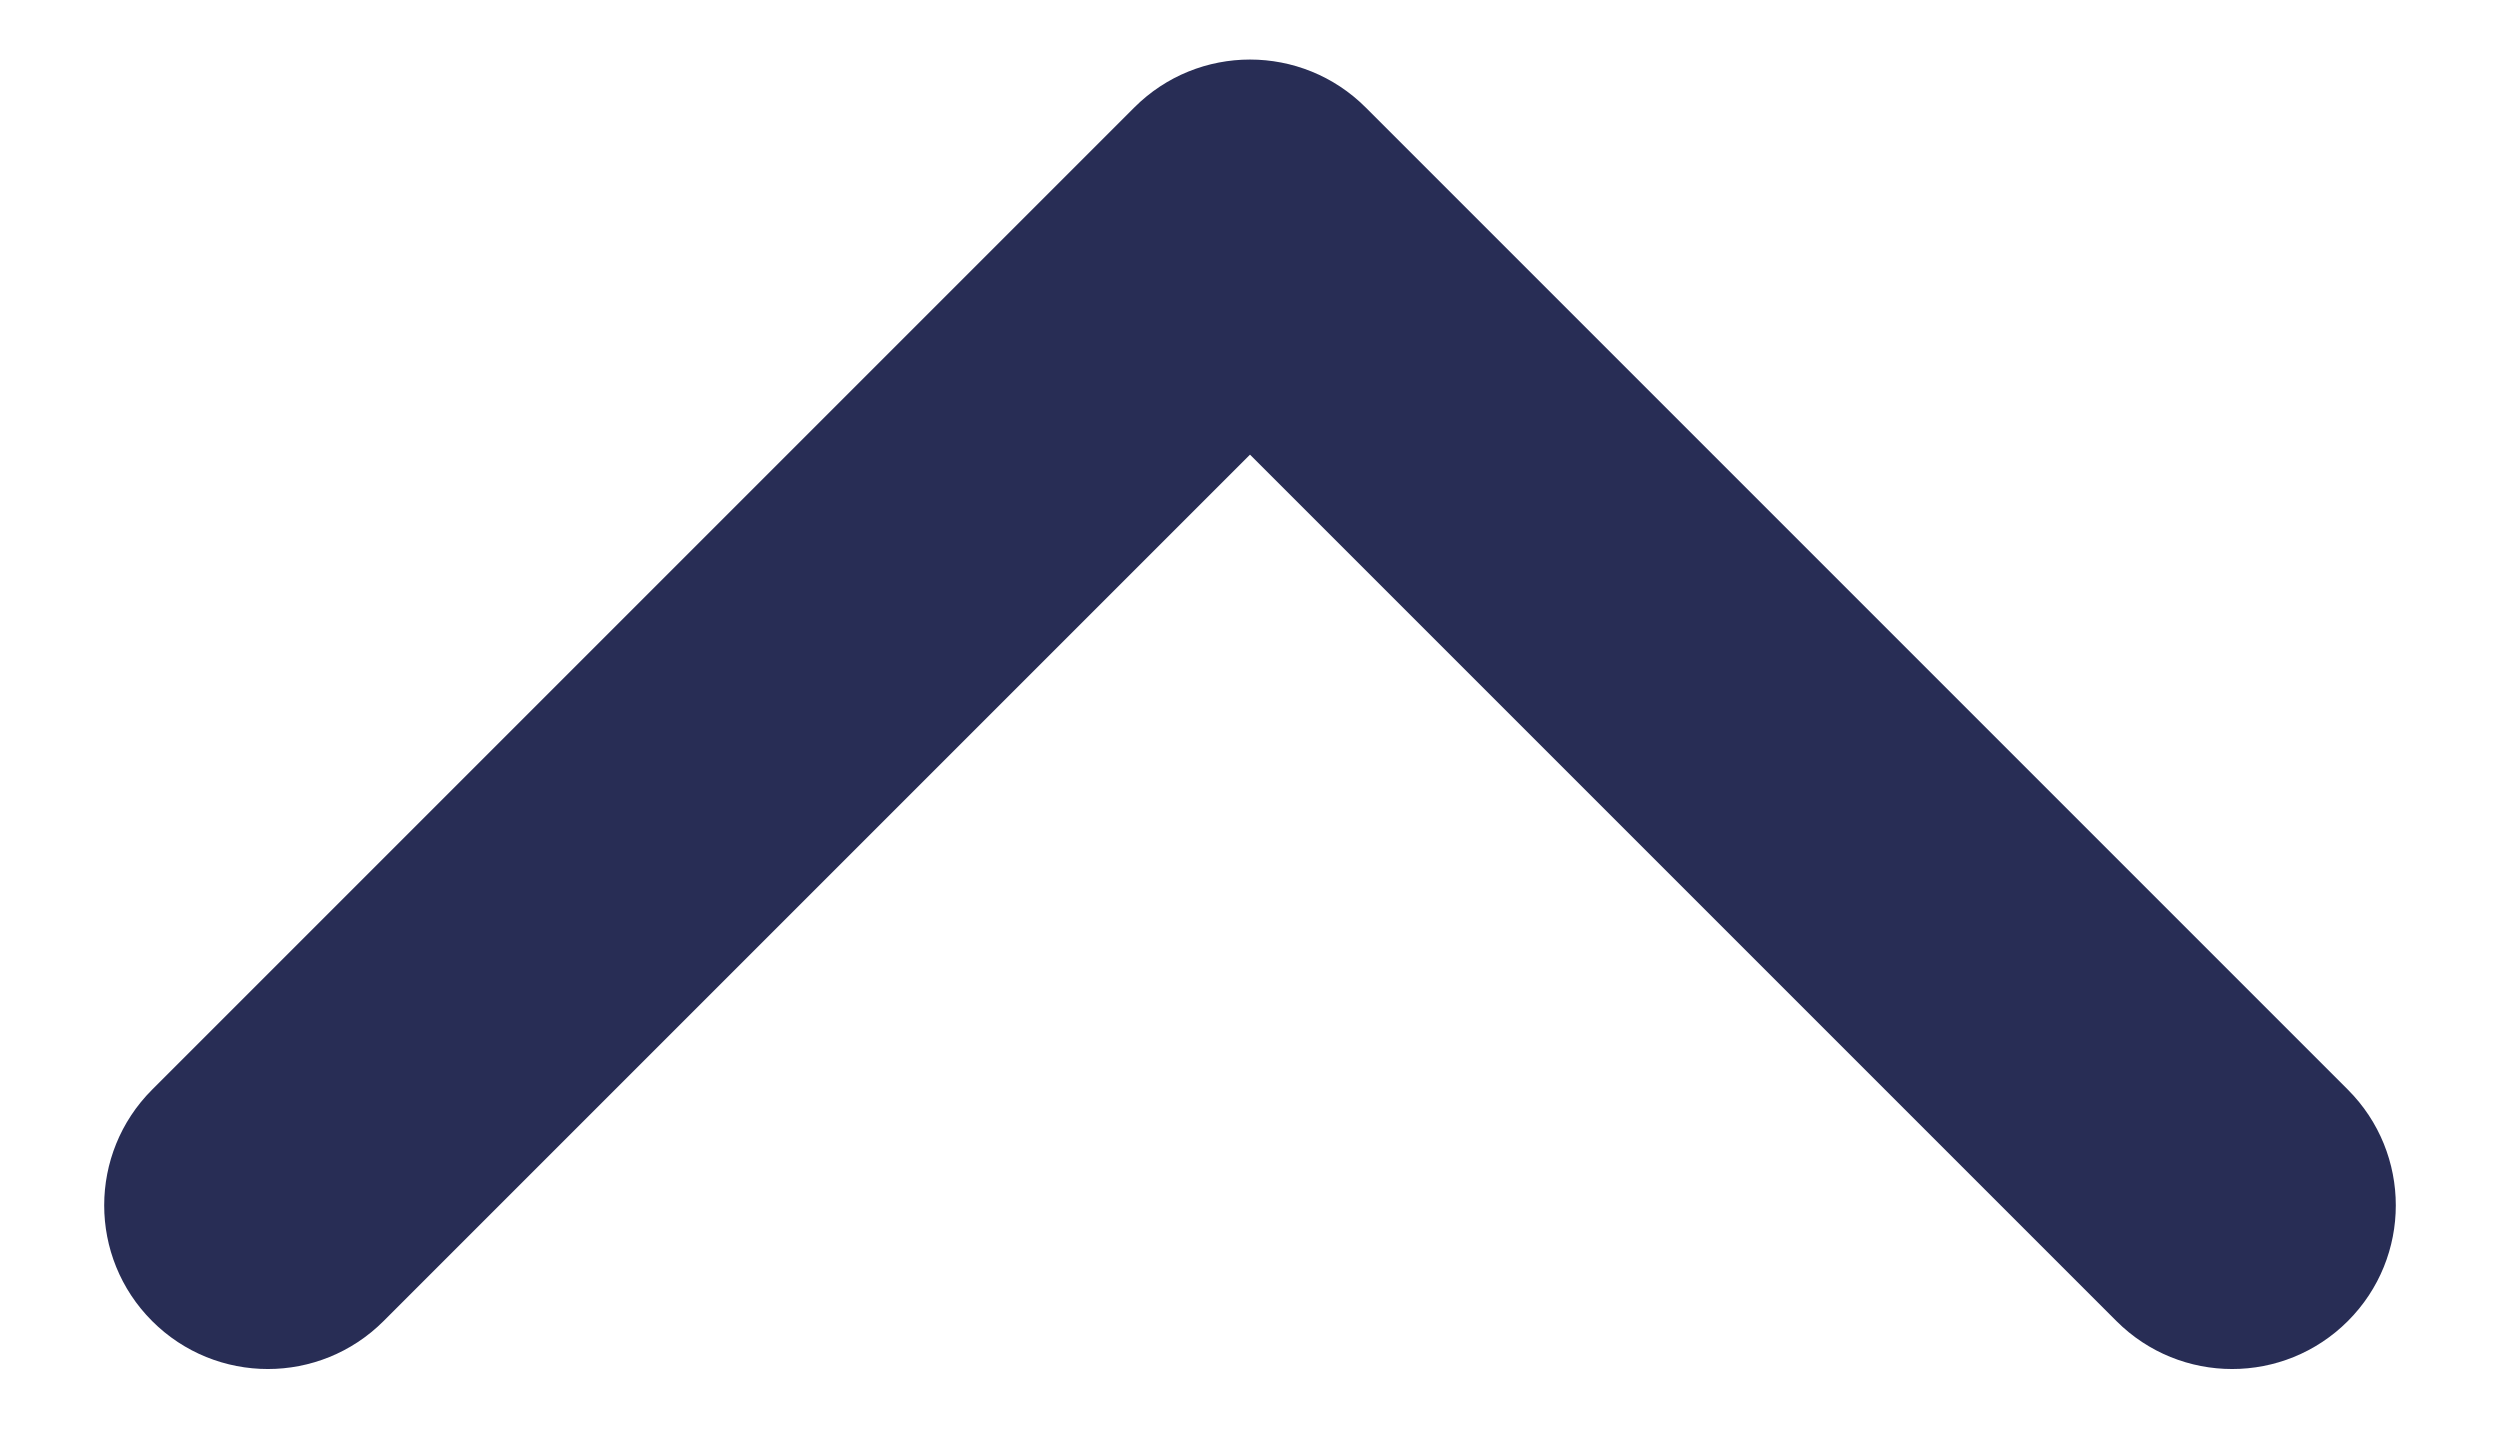
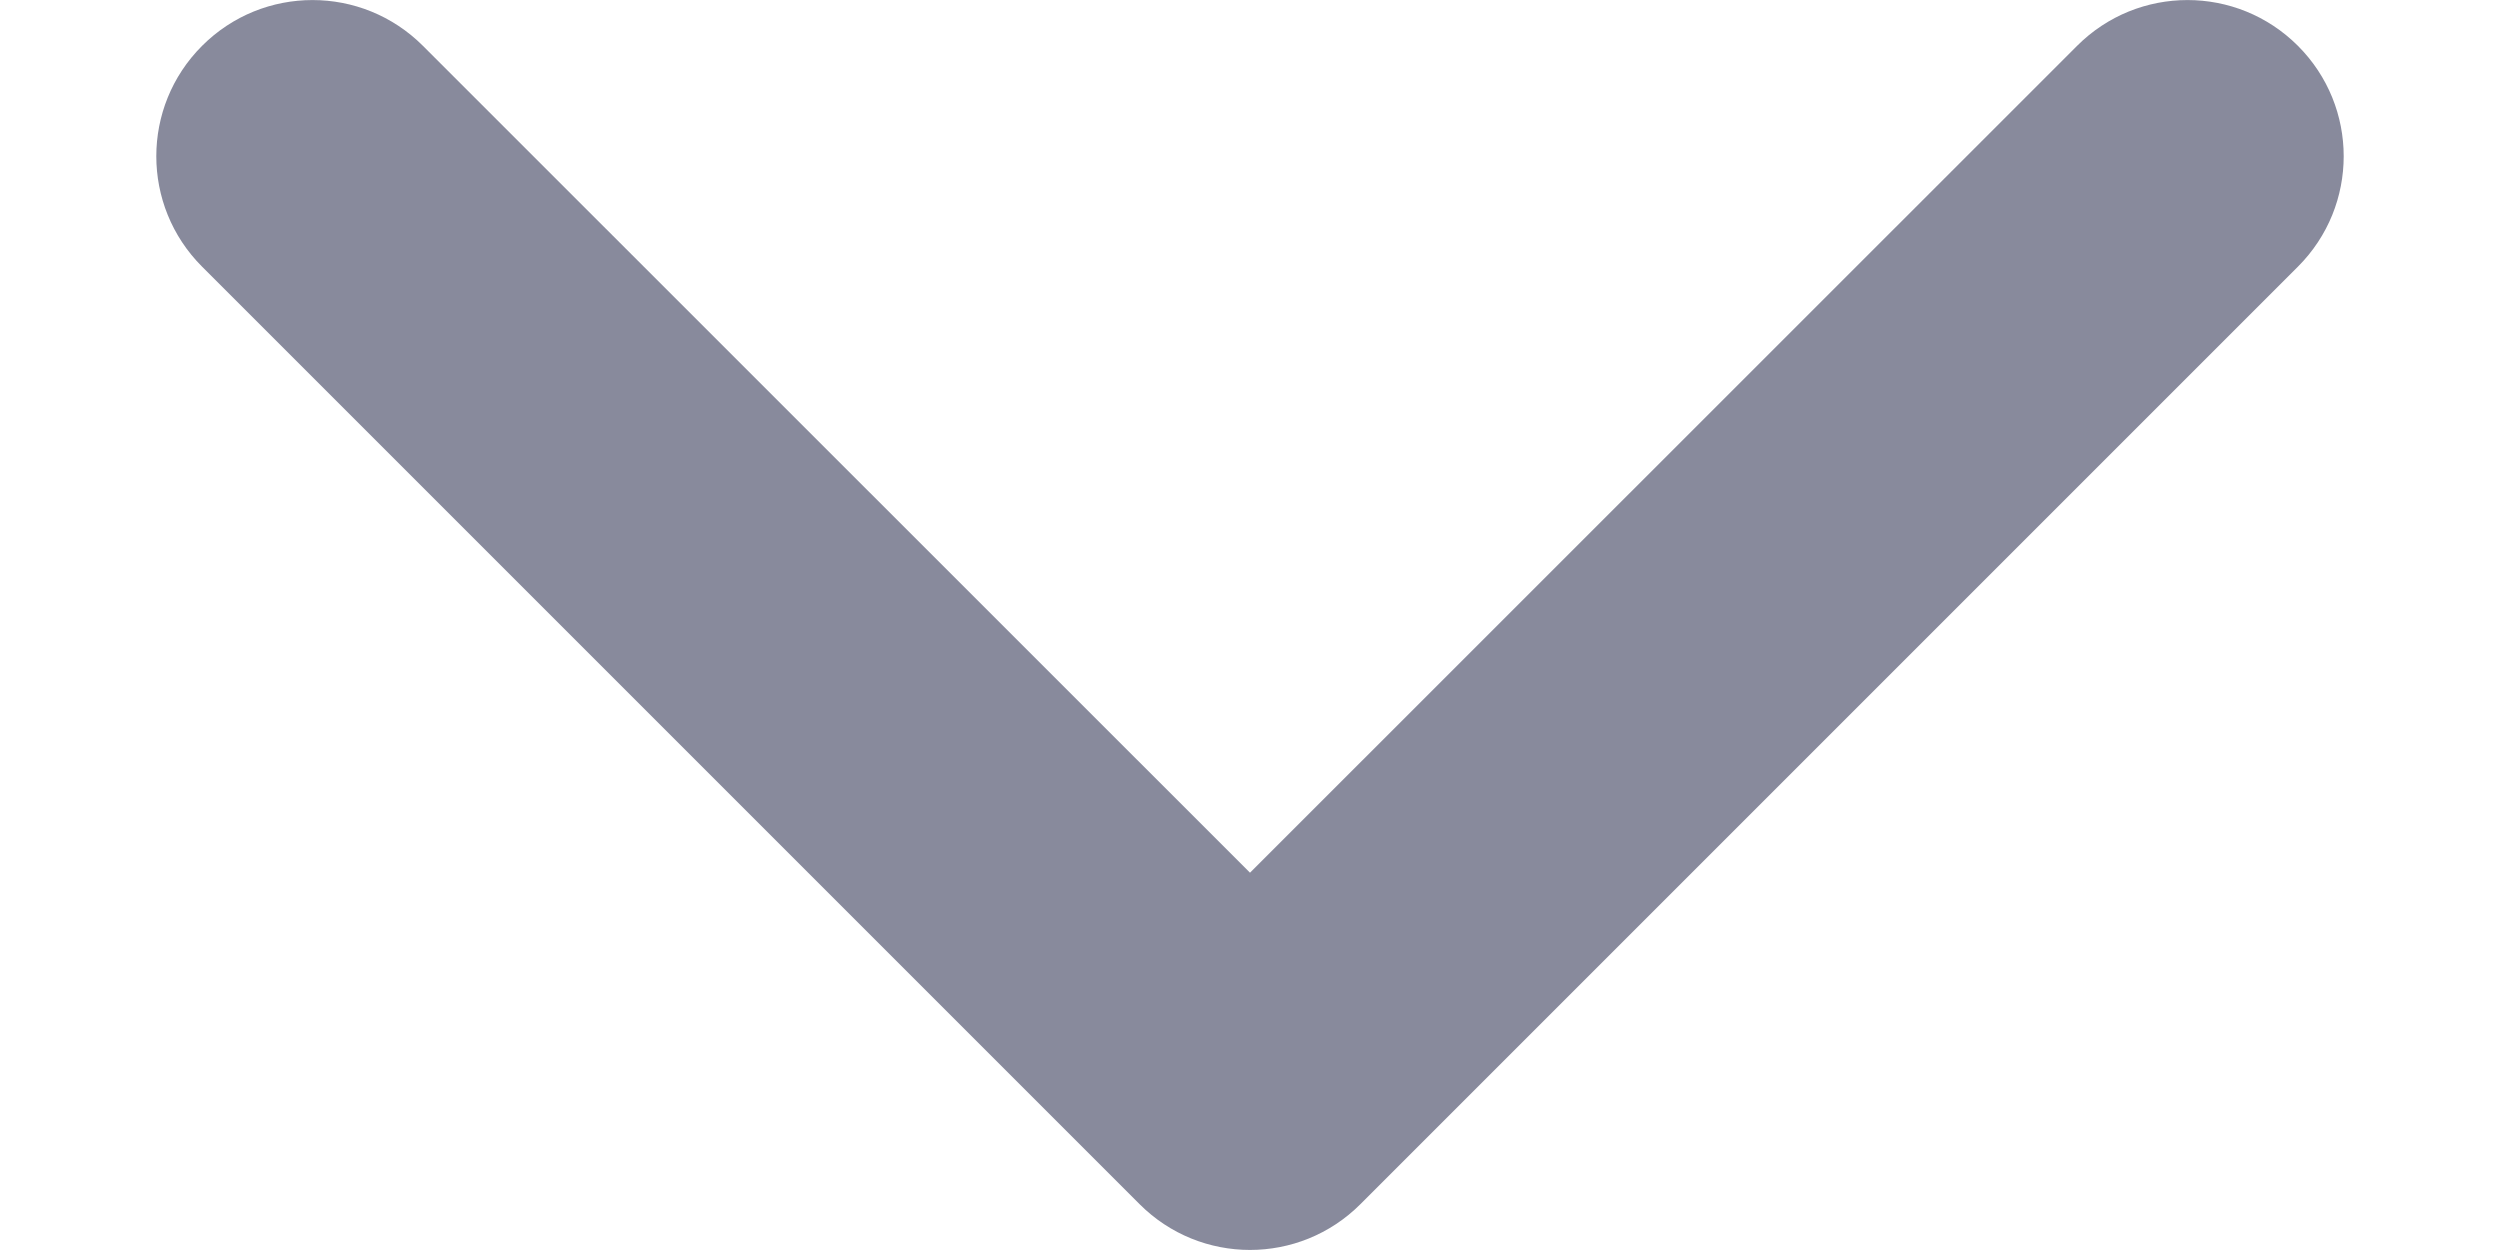
- <svg xmlns="http://www.w3.org/2000/svg" width="14" height="8" viewBox="0 0 14 8" fill="none">
-   <path d="M13.148 7.398C12.79 7.756 12.21 7.756 11.852 7.398L7 2.546L2.148 7.398C1.79 7.756 1.21 7.756 0.852 7.398C0.494 7.04 0.494 6.46 0.852 6.102L6.352 0.602C6.71 0.244 7.29 0.244 7.648 0.602L13.148 6.102C13.506 6.46 13.506 7.04 13.148 7.398Z" fill="#282D55" />
+ <svg xmlns="http://www.w3.org/2000/svg" width="12" height="6" viewBox="0 0 12 6" fill="none">
+   <path d="M0.97 0.22C1.263 -0.073 1.737 -0.073 2.03 0.22L6 4.189L9.97 0.22C10.263 -0.073 10.737 -0.073 11.03 0.22C11.323 0.513 11.323 0.987 11.03 1.28L6.53 5.78C6.237 6.073 5.763 6.073 5.47 5.78L0.97 1.28C0.677 0.987 0.677 0.513 0.97 0.22Z" fill="#888A9C" />
</svg>
